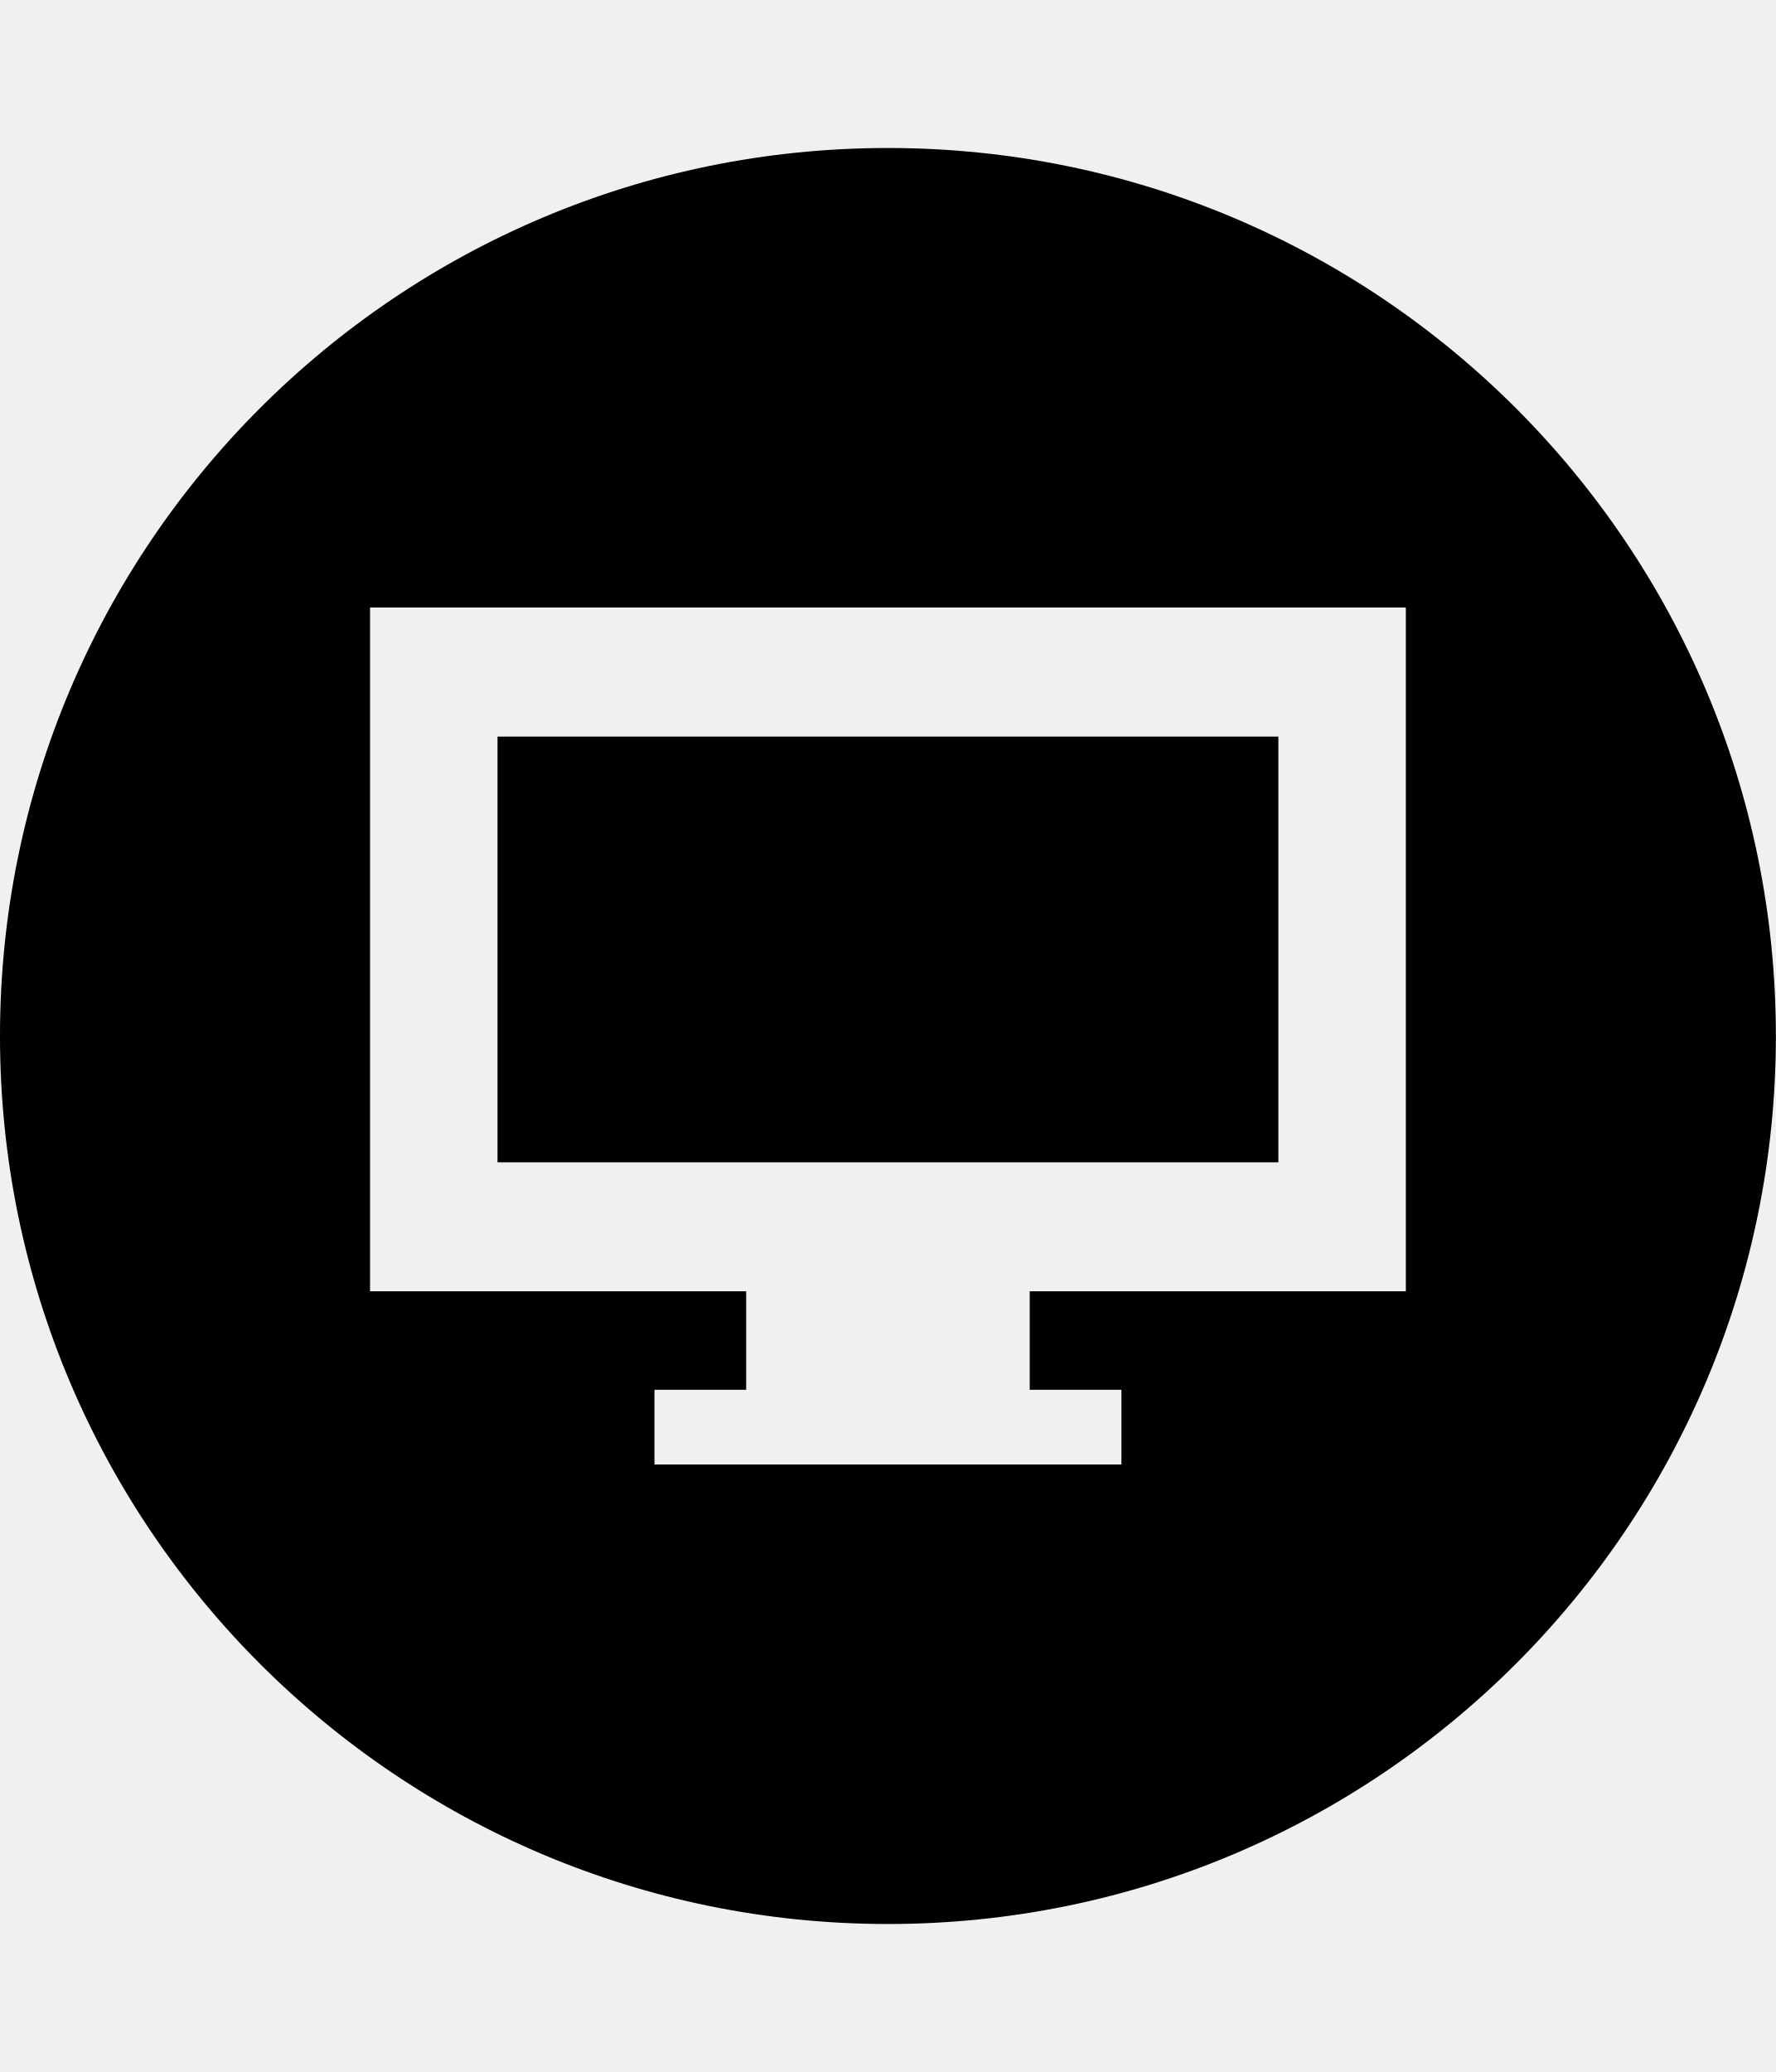
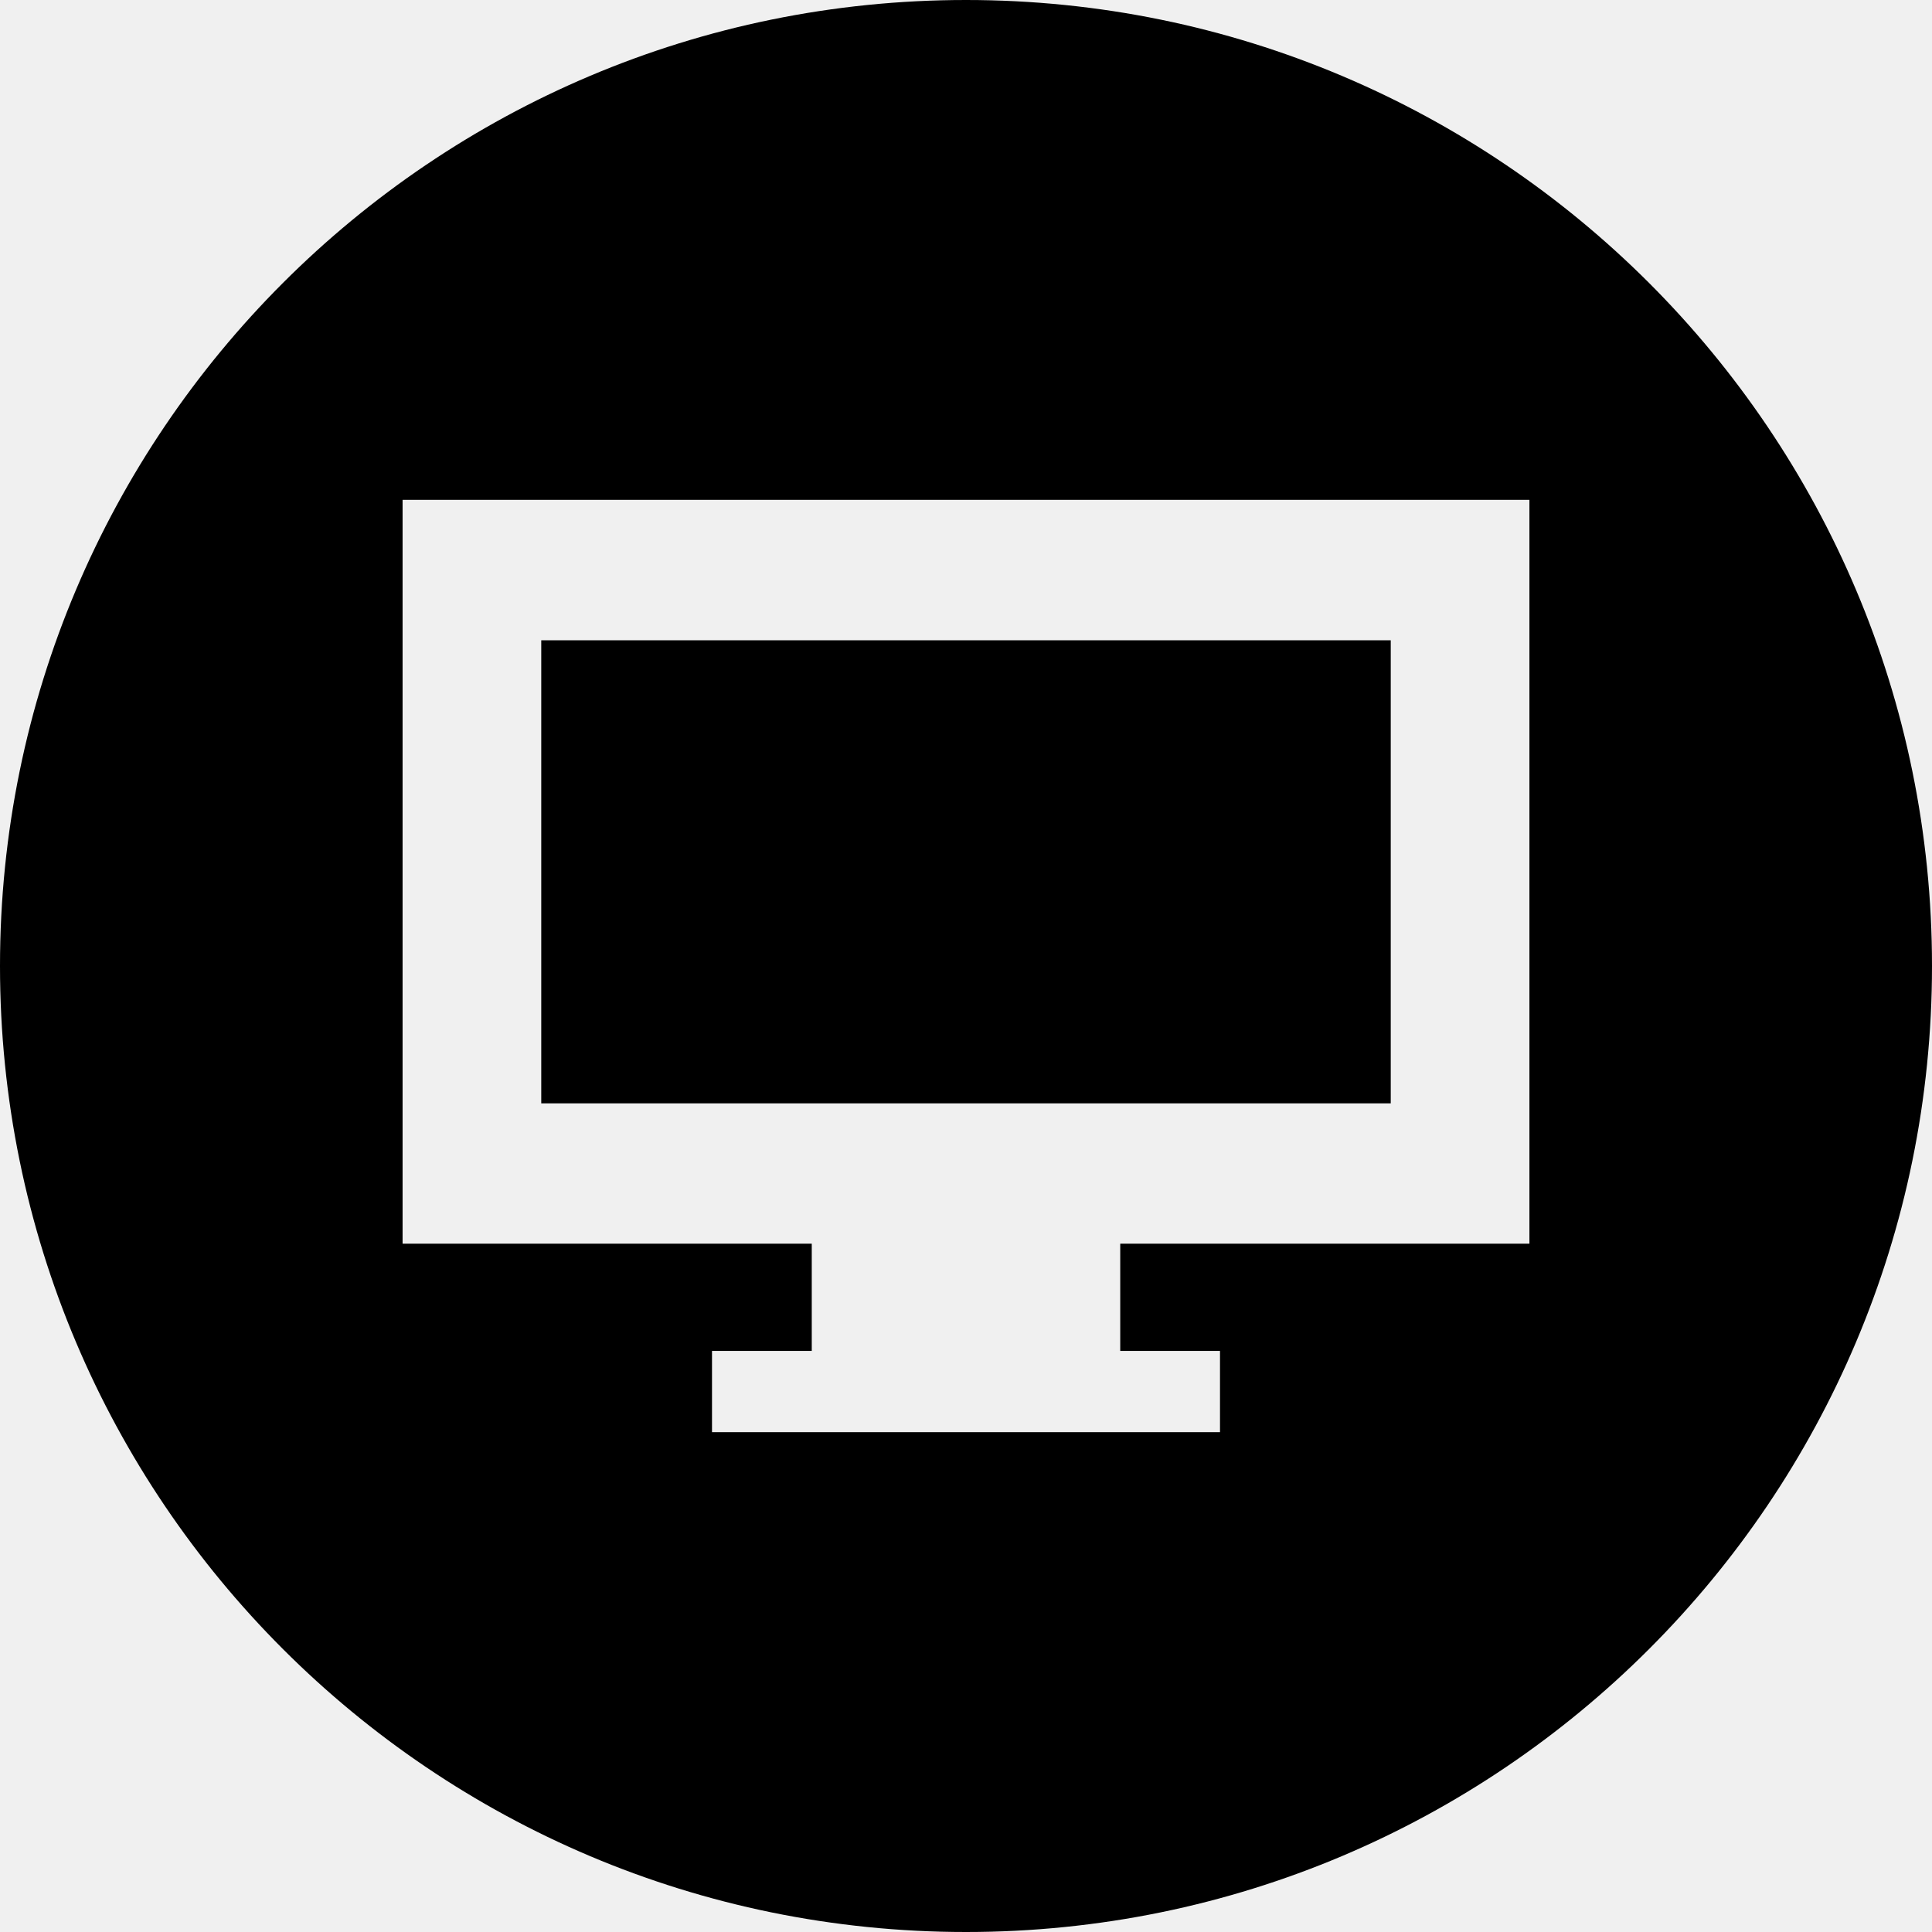
- <svg xmlns="http://www.w3.org/2000/svg" id="svg2" style="margin-top:9px;margin-left:10px;" version="1.1" data-tags="remove-circle, cancel, close, remove, delete" height="896" width="768" data-du="" viewBox="0 0 768 896">
+ <svg xmlns="http://www.w3.org/2000/svg" id="svg2" version="1.1" data-tags="remove-circle, cancel, close, remove, delete" height="1200" width="1200" data-du="" viewBox="0 0 1200 1200">
  <defs id="defs32">
    <pattern id="pattern13199" width="811.314" patternUnits="userSpaceOnUse" patternTransform="translate(-1692.996,113.8855)" height="483.721">
      <path id="path13201" filter="url(#filter3767)" d="M241.86,83.182H569.453A158.678,158.678 0 0 1 728.131,241.86V241.86A158.678,158.678 0 0 1 569.453,400.538H241.86A158.678,158.678 0 0 1 83.182,241.86V241.86A158.678,158.678 0 0 1 241.86,83.182" />
    </pattern>
    <mask id="mask13195" maskUnits="userSpaceOnUse">
-       <path id="path13197" stroke="#000" fill="#fff" d="m-957.186,582.246 40.949,-299.441 -144.602,-8.958 -10.237,67.822 -12.797,11.517 -8.958,216.263 -65.263,-21.754 14.076,-270.009 -74.22,-6.398 -11.517,28.152 -14.076,225.22 -42.229,-8.958 2.559,-250.814 -6.398,0 -7.678,-70.381 -33.271,1.28 -1.28,29.432 -7.678,17.915 -2.559,189.39 -26.873,33.271 2.559,88.297 40.949,19.195 34.551,-46.068 284.085,76.78 49.907,-21.754" />
+       <path id="path13197" d="m -957.186,582.246 40.949,-299.441 -144.602,-8.958 -10.237,67.822 -12.797,11.517 -8.958,216.263 -65.263,-21.754 14.076,-270.009 -74.22,-6.398 -11.517,28.152 -14.076,225.22 -42.229,-8.958 2.559,-250.814 -6.398,0 -7.678,-70.381 -33.271,1.28 -1.28,29.432 -7.678,17.915 -2.559,189.39 -26.873,33.271 2.559,88.297 40.949,19.195 34.551,-46.068 284.085,76.78 49.907,-21.754" style="fill:#ffffff;stroke:#000000" />
    </mask>
-     <filter id="filter13191" y="-.262" x="-.129" width="1.258" height="1.524">
+     <filter id="filter13191" y="-0.262" x="-0.129" width="1.258" height="1.524" color-interpolation-filters="sRGB">
      <feGaussianBlur id="feGaussianBlur13193" stdDeviation="34.659" />
    </filter>
  </defs>
-   <path id="path20492" d="M 384,64 C 171.923,64 6.5e-7,235.923 6.5e-7,448 6.5e-7,660.077 171.923,832 384,832 596.077,832 768,660.077 768,448 768,235.923 596.077,64 384,64 z m -223.969,198.703 447.938,0 0,295.688 -162.656,0 0,42.609 39.656,0 0,32.297 -201.938,0 0,-32.297 39.656,0 0,-42.609 -162.656,0 0,-295.688 z m 55.125,55.828 0,184.078 337.688,0 0,-184.078 -337.688,0 z" />
+   <path id="path20492" d="M 600,-5.0000006e-7 C 268.629,-5.0000006e-7 3.2500003e-7,268.629 3.2500003e-7,600 3.2500003e-7,931.371 268.629,1200 600,1200 931.371,1200 1200,931.371 1200,600 1200,268.629 931.371,-5.0000006e-7 600,-5.0000006e-7 z M 250.049,310.474 l 699.902,0 0,462.012 -254.15,0 0,66.577 61.963,0 0,50.464 -315.527,0 0,-50.464 61.963,0 0,-66.577 -254.15,0 0,-462.012 z m 86.133,87.231 0,287.622 527.637,0 0,-287.622 -527.637,0 z" />
</svg>
